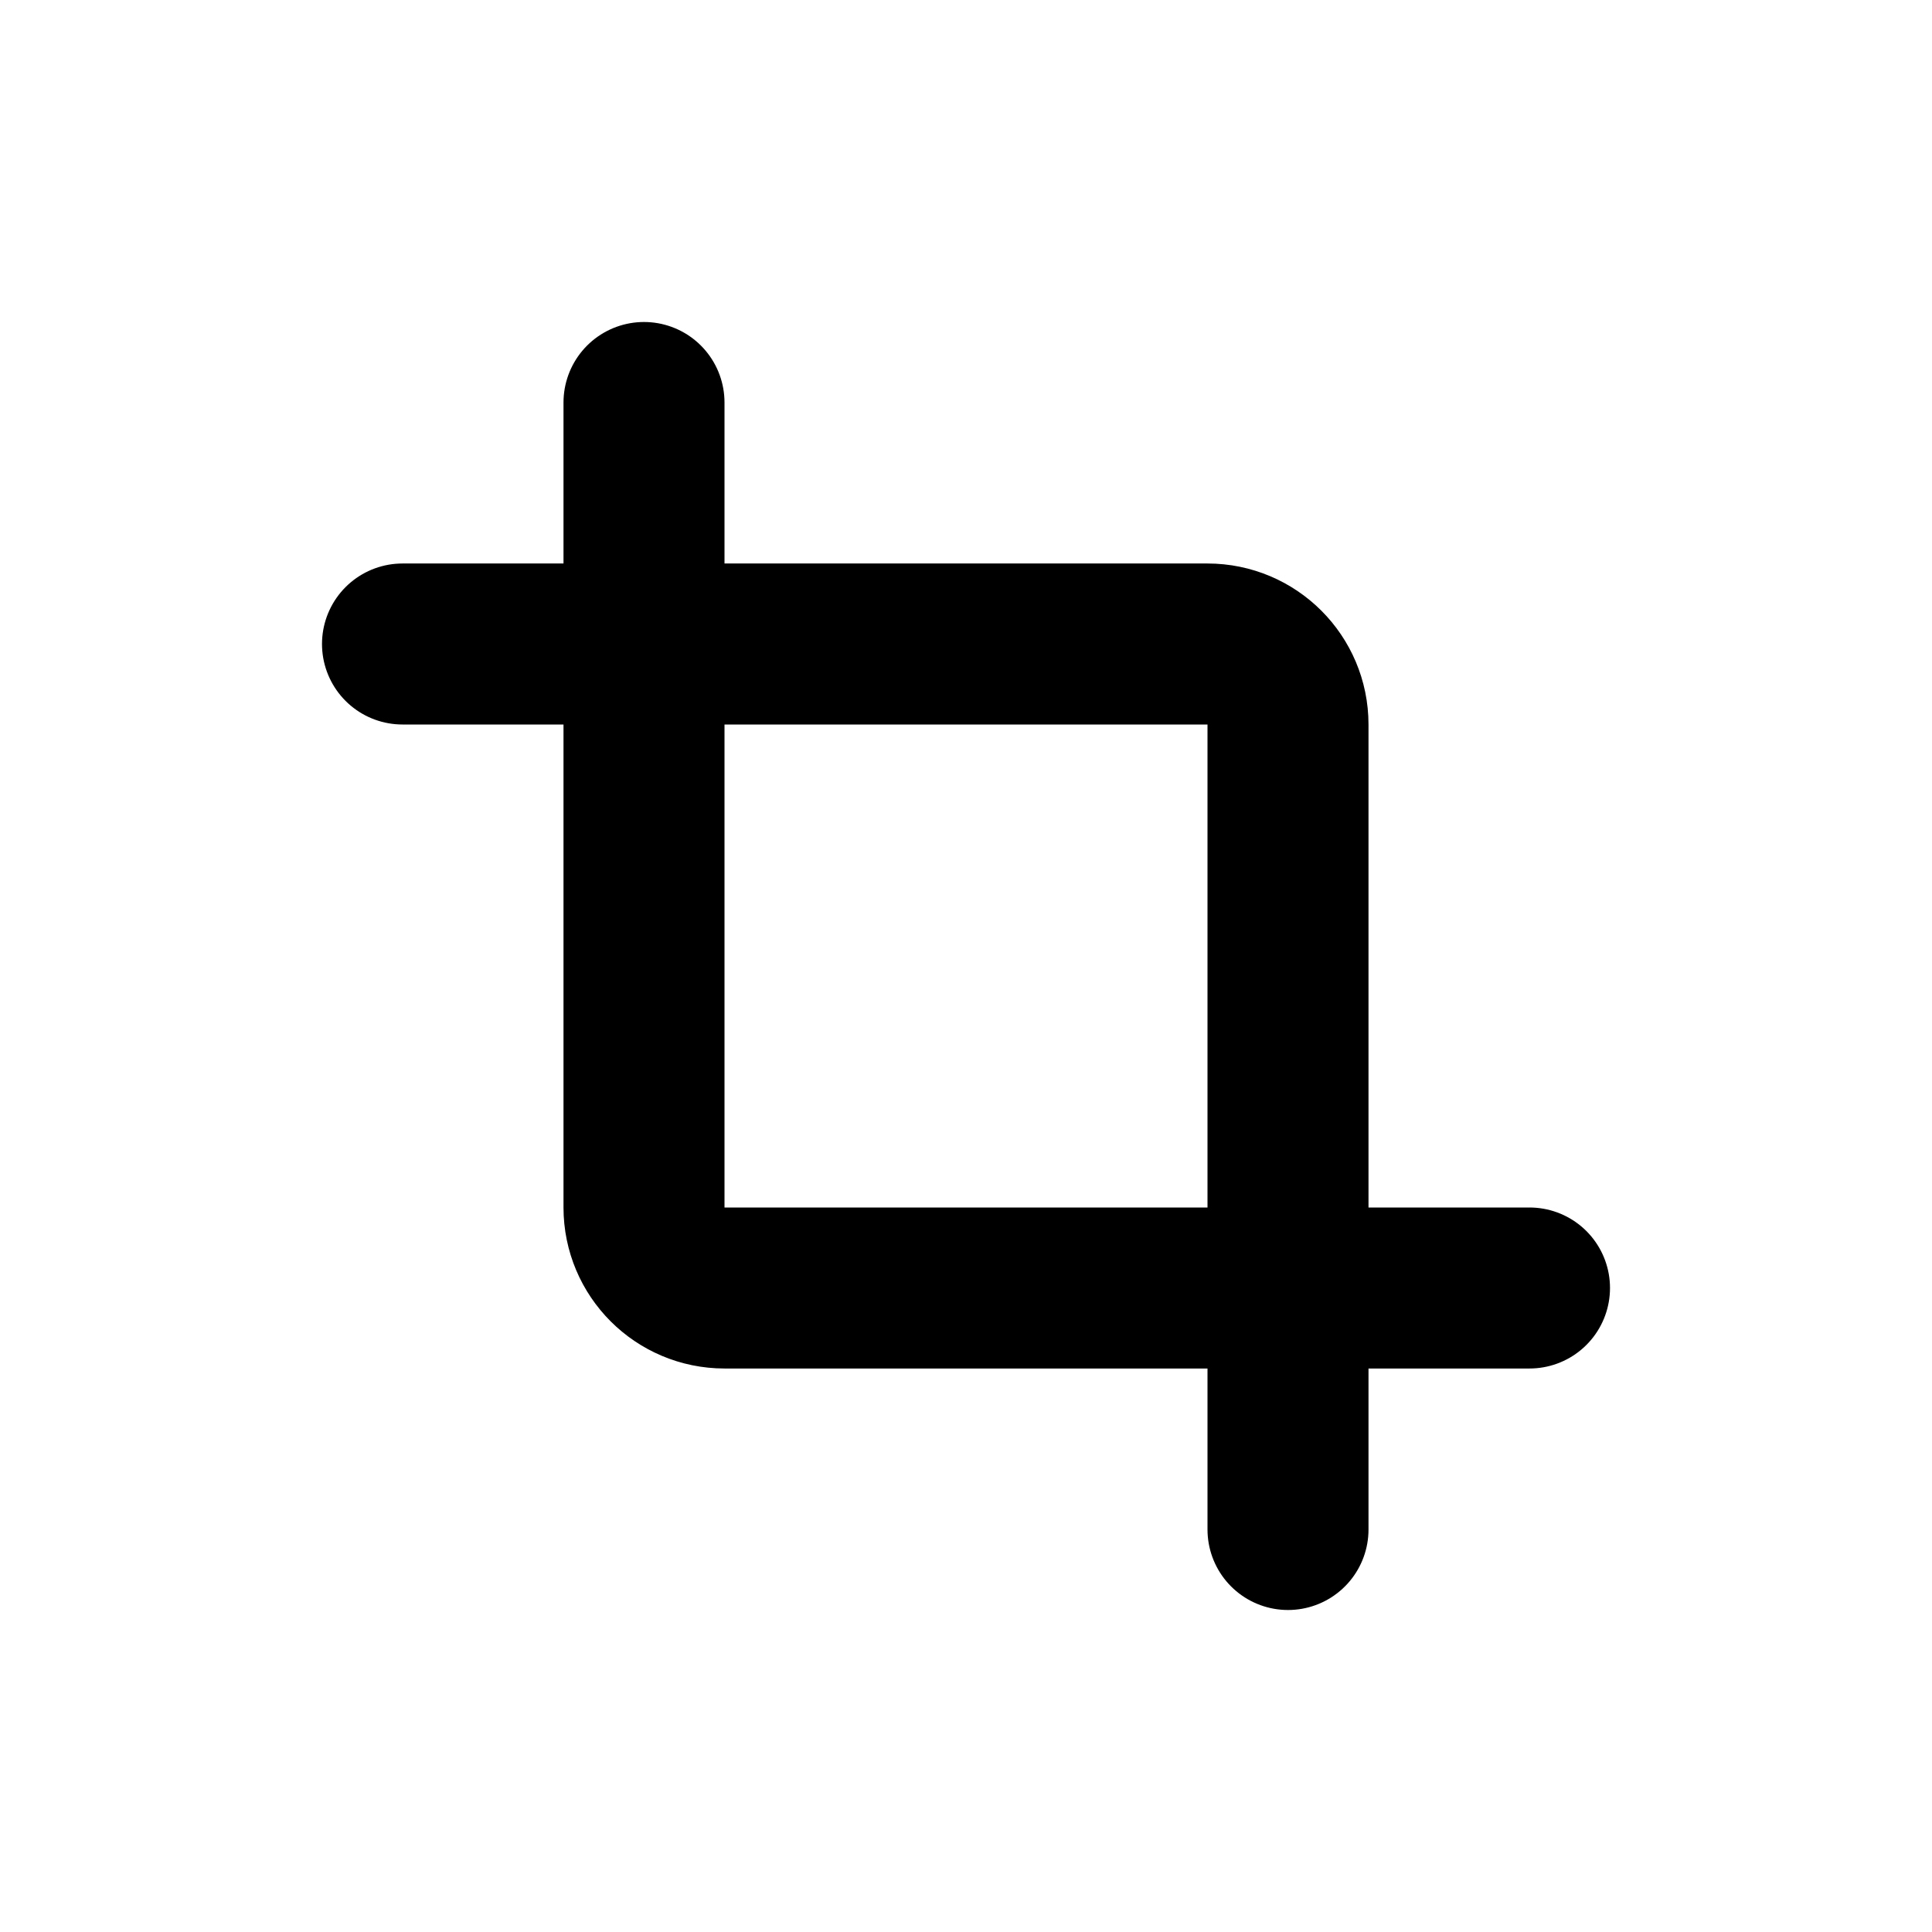
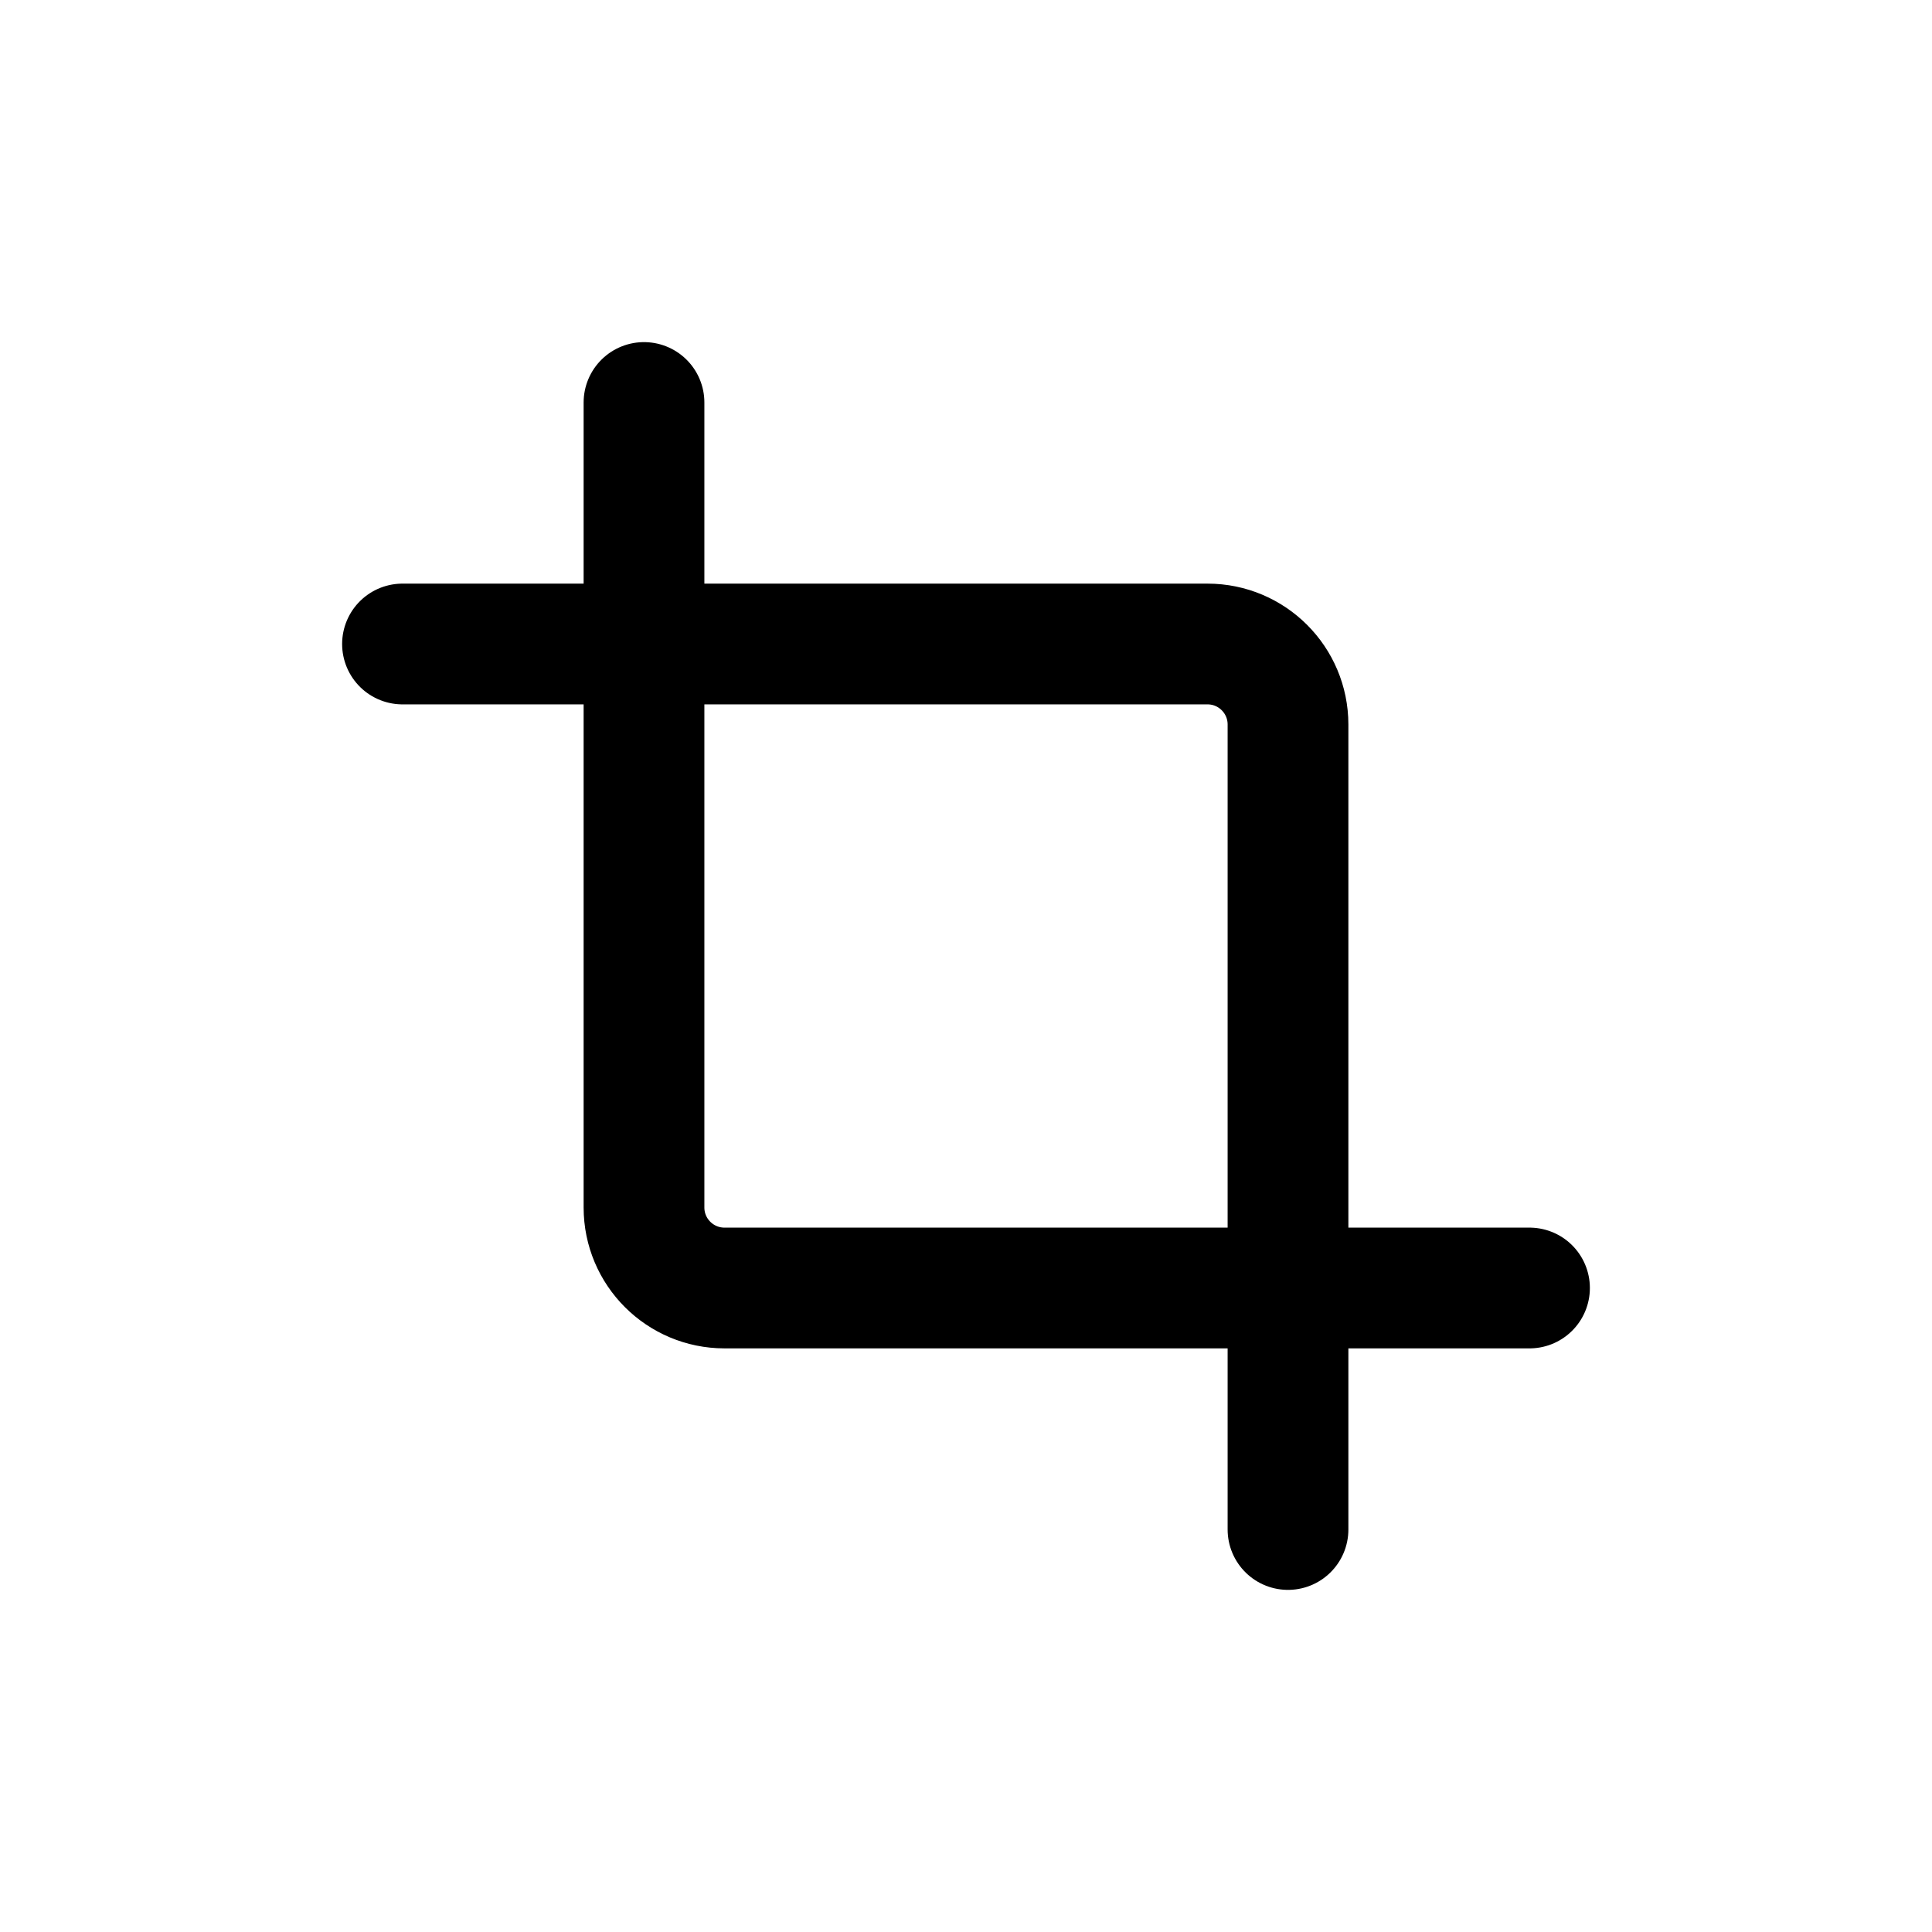
- <svg xmlns="http://www.w3.org/2000/svg" width="24" height="24" viewBox="0 0 24 24" fill="none" stroke="currentColor" stroke-width="2" stroke-linecap="round" stroke-linejoin="round">
+ <svg xmlns="http://www.w3.org/2000/svg" width="24" height="24" viewBox="0 0 24 24" fill="none" stroke="currentColor" stroke-width="1.5" stroke-linecap="round" stroke-linejoin="round">
  <path d="M8 5v10a1 1 0 0 0 1 1h10" />
  <path d="M5 8h10a1 1 0 0 1 1 1v10" />
</svg>
